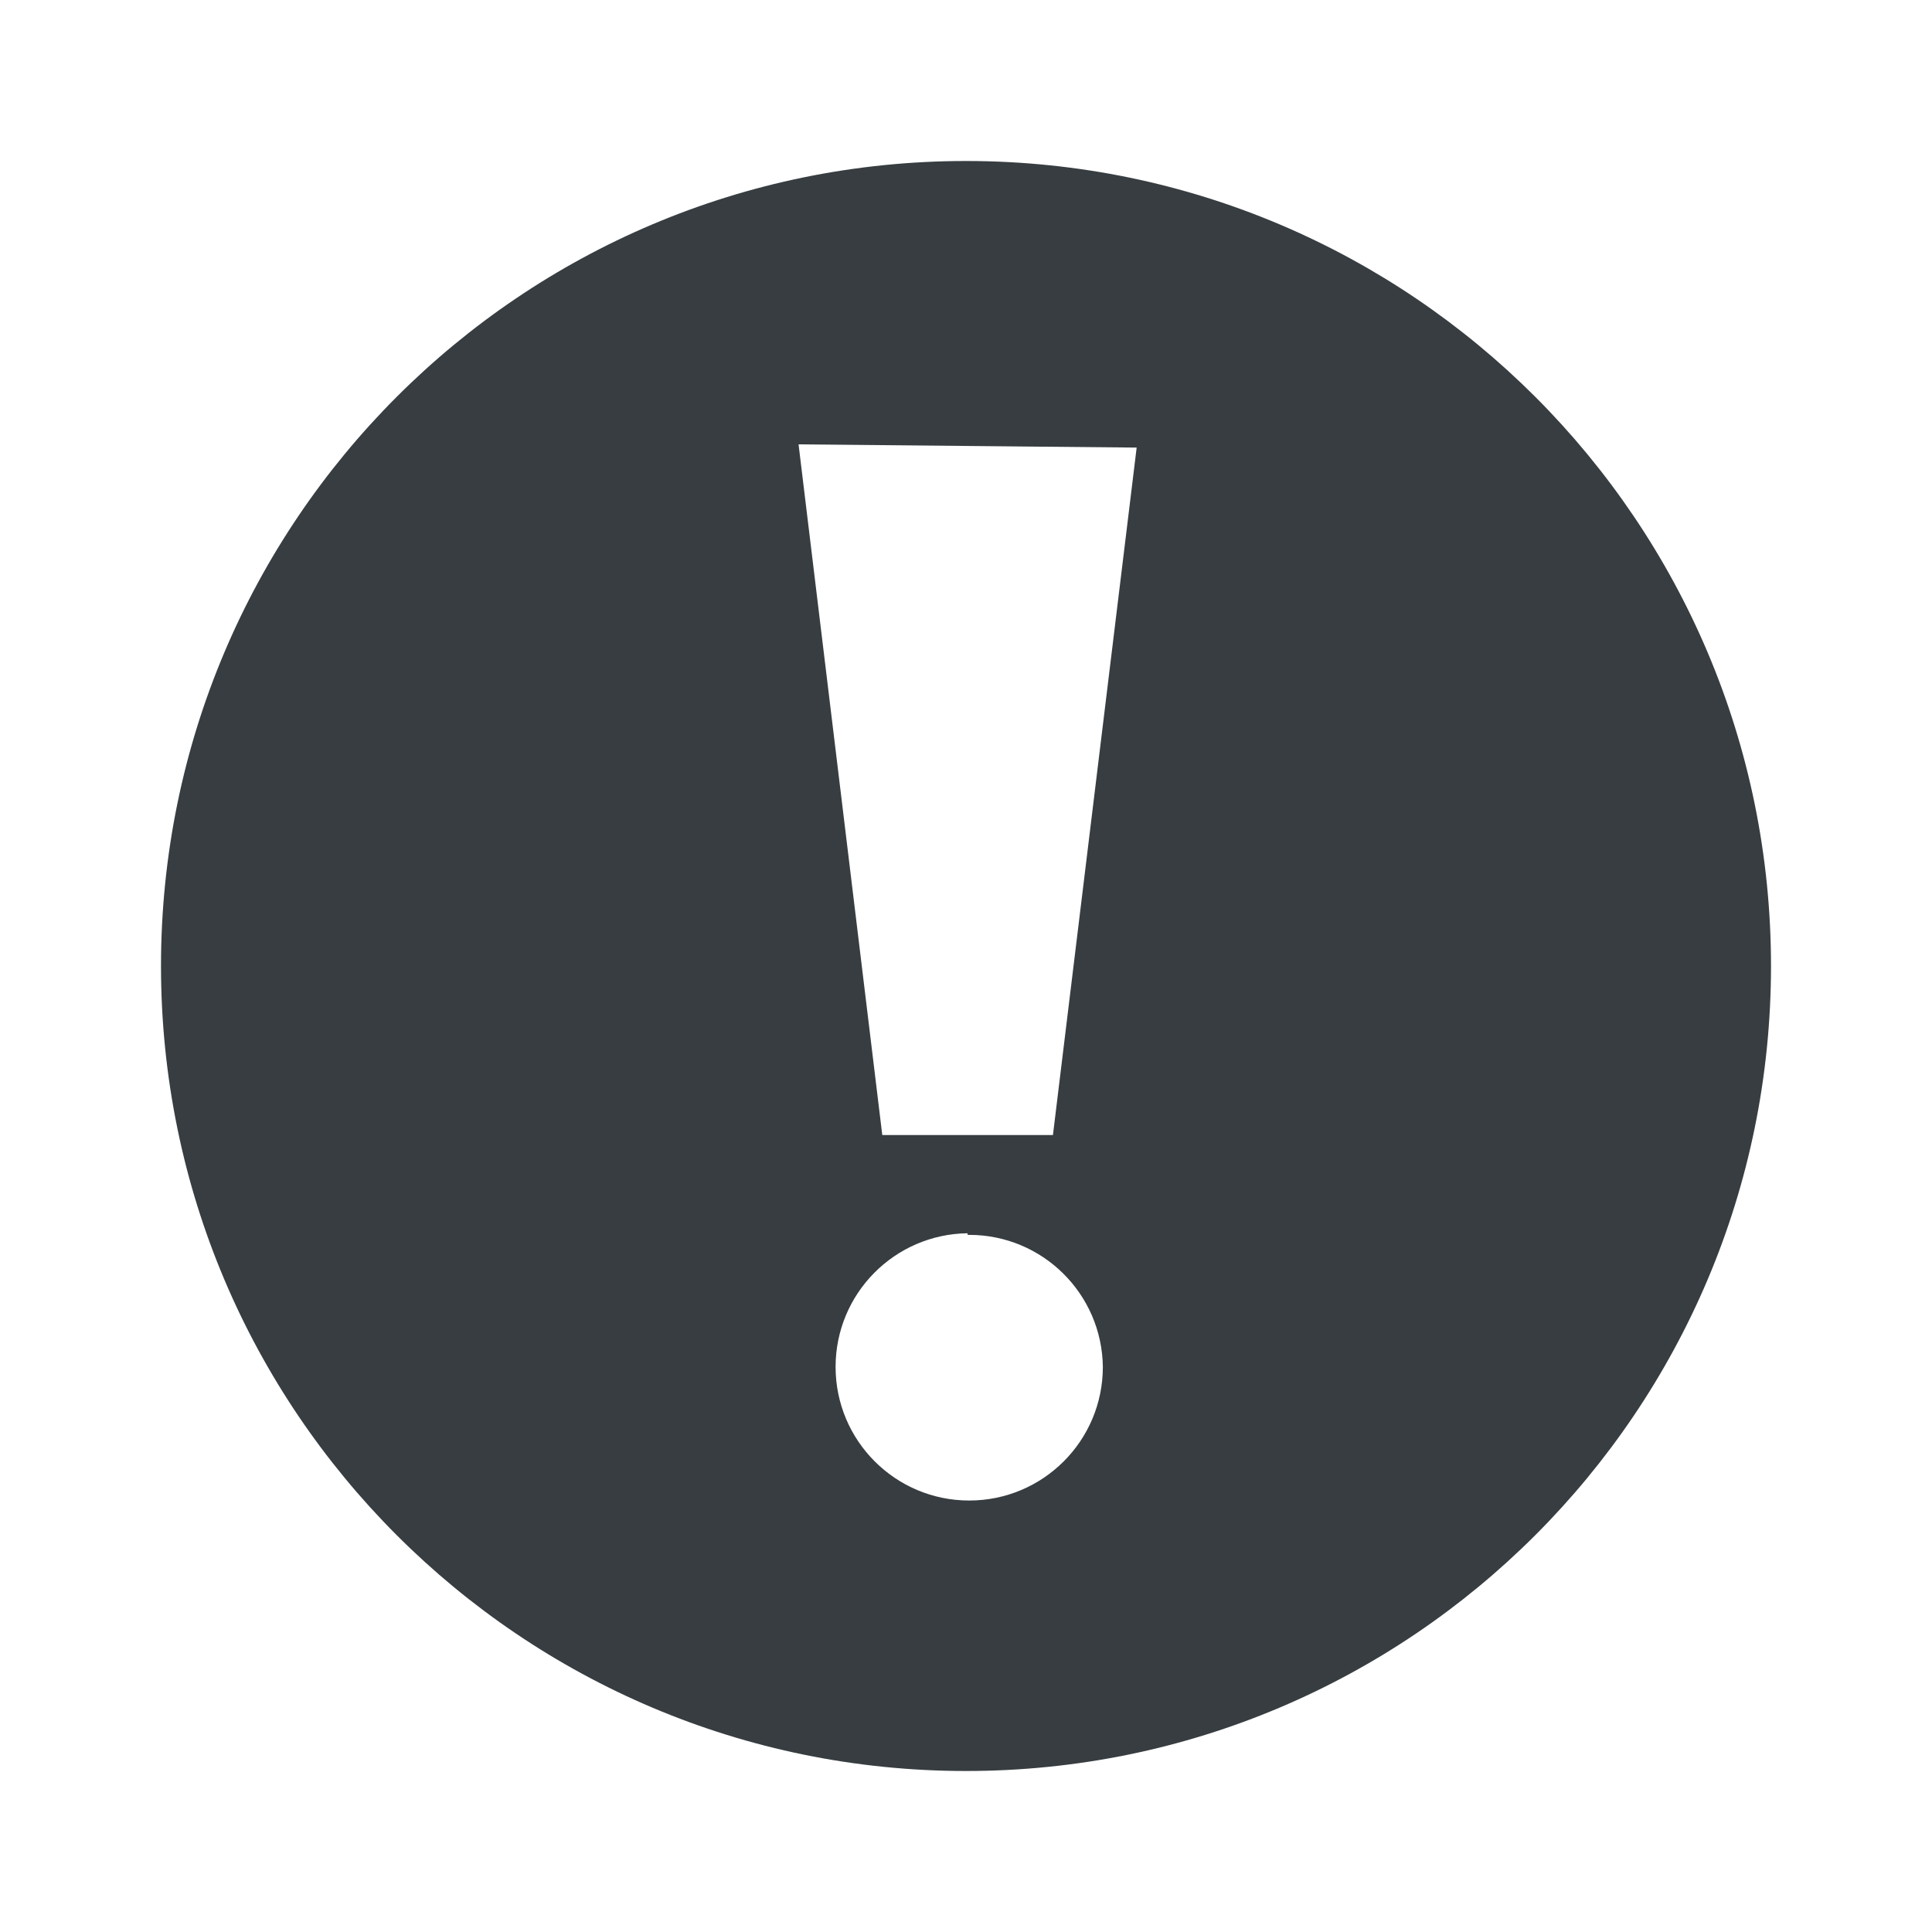
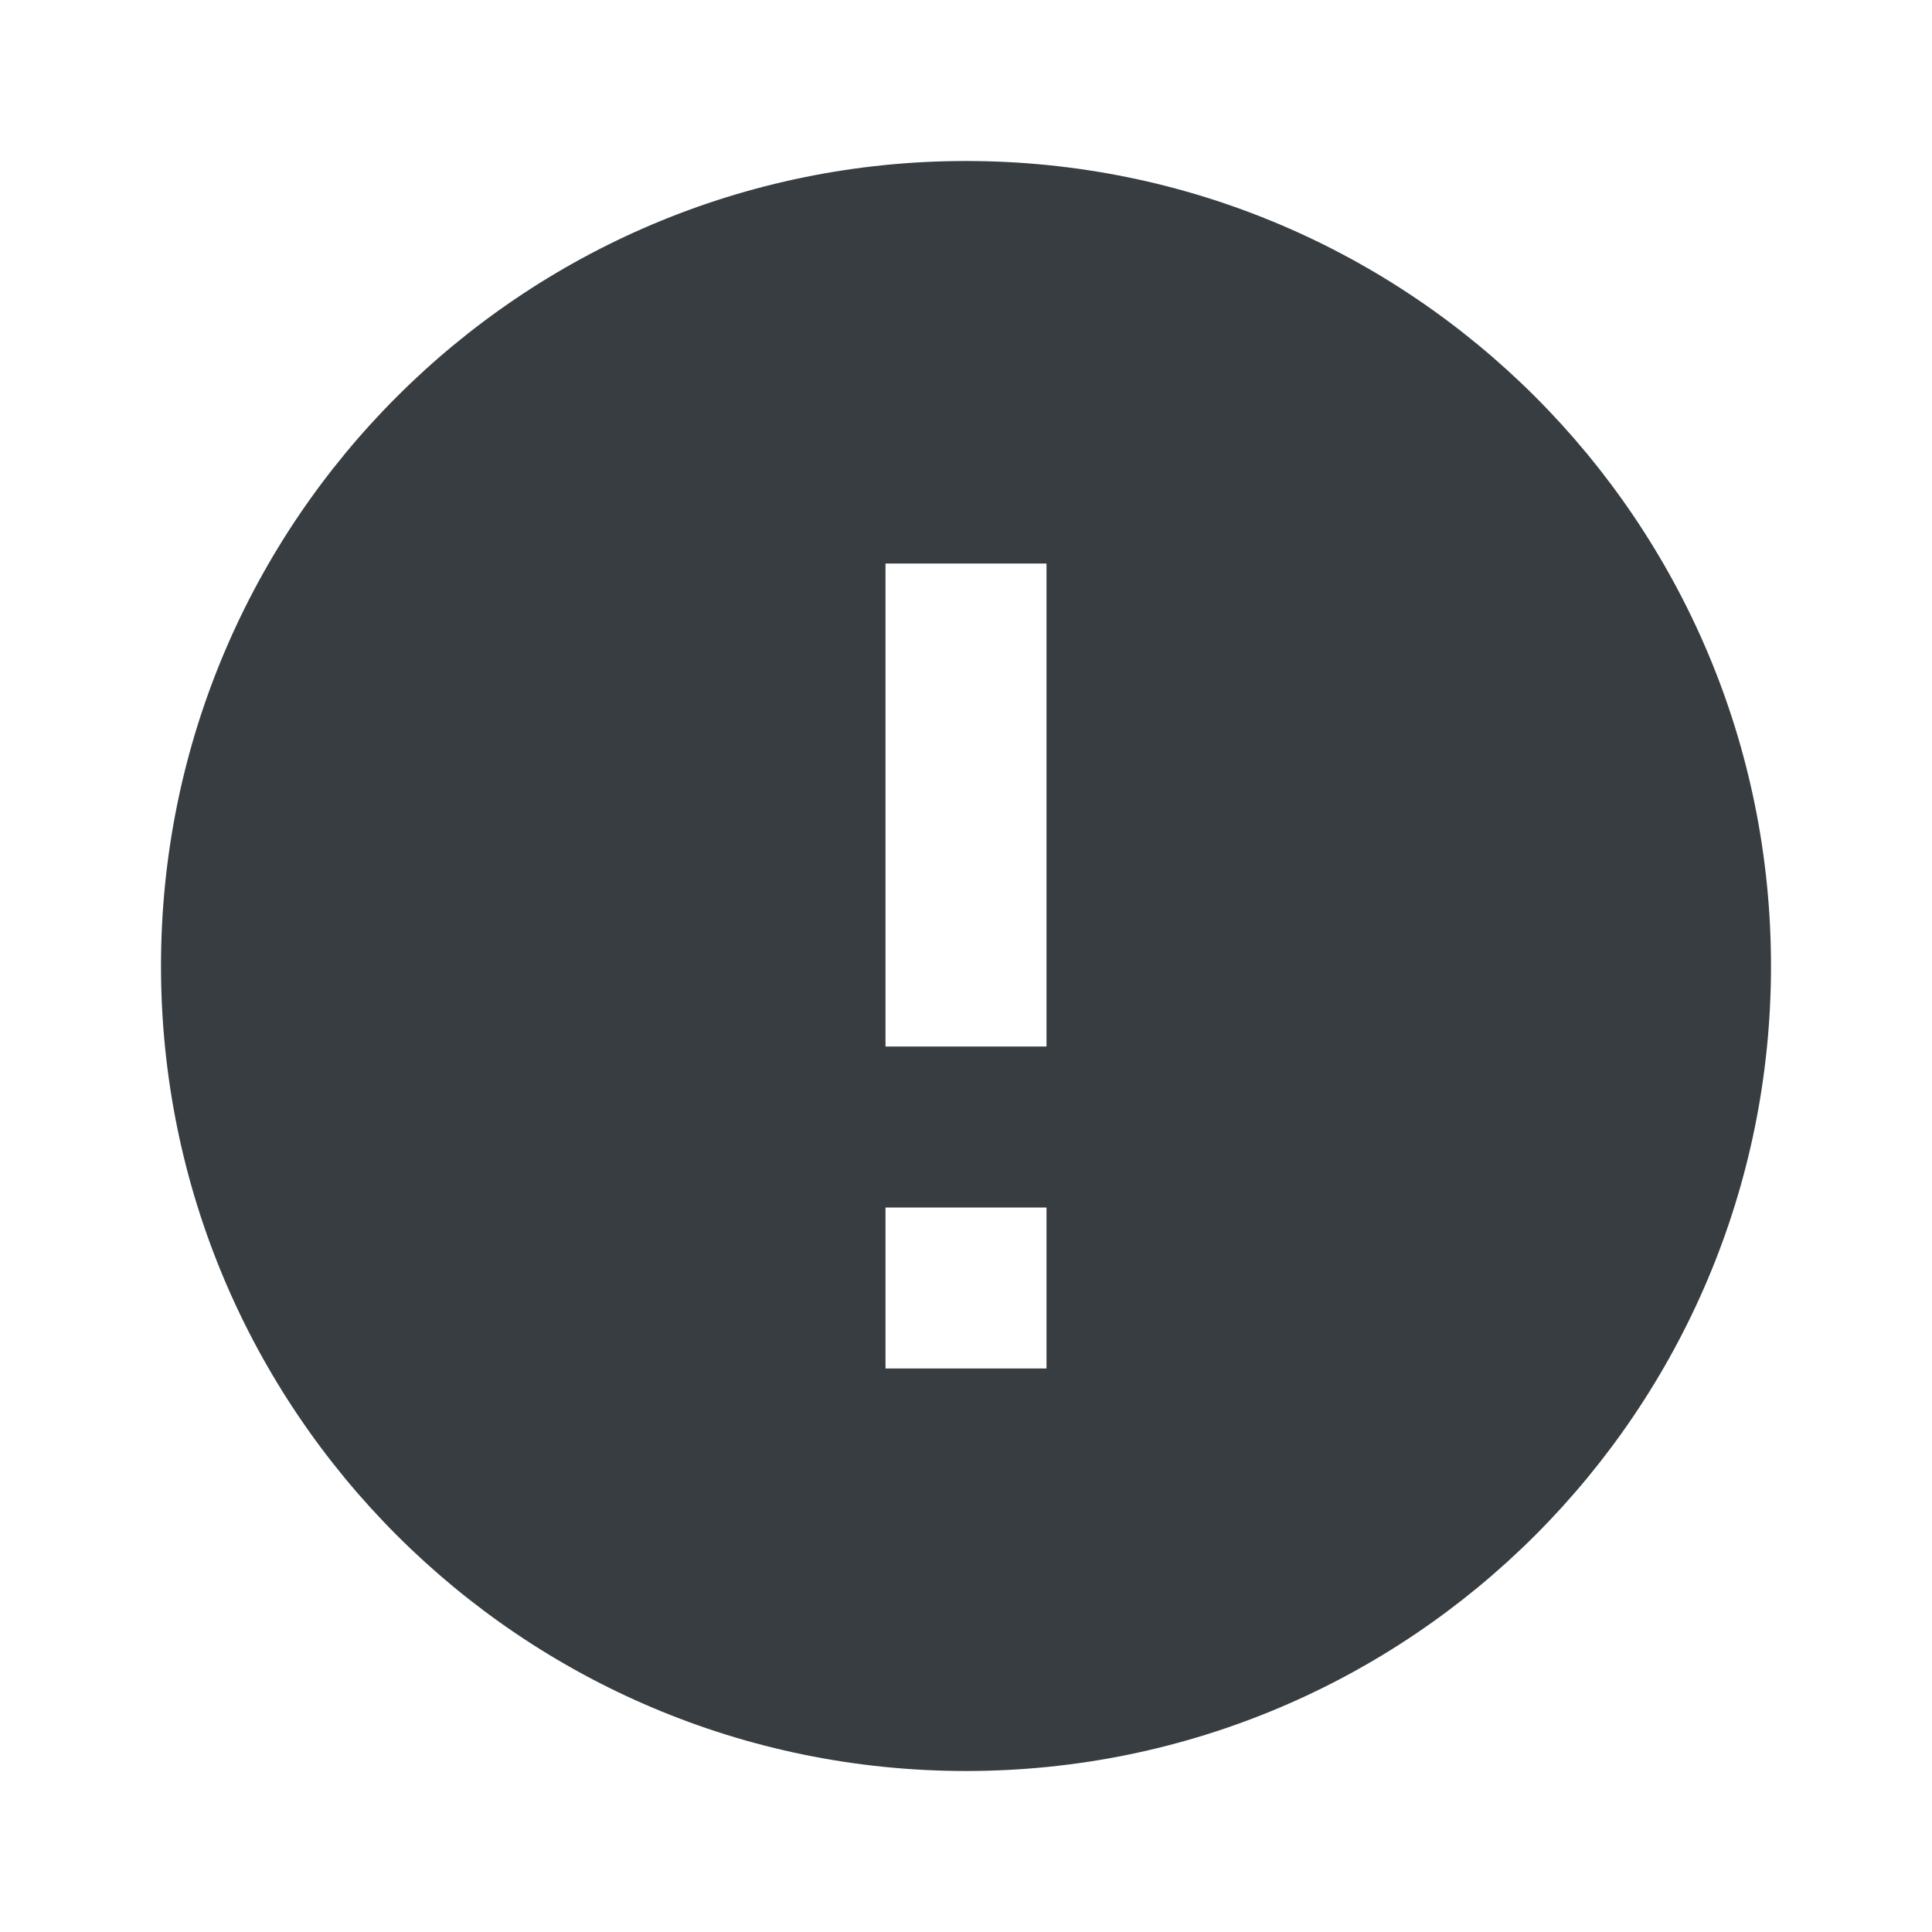
<svg xmlns="http://www.w3.org/2000/svg" width="24" height="24" viewBox="0 0 24 24" fill="none">
-   <path d="M12.02 2C17.534 2.011 22 6.484 22 12C22 17.523 17.523 22 12 22C6.477 22 2 17.523 2 12C2 6.477 6.477 2 12 2C12.007 2 12.014 2 12.021 2H12.02V2ZM9.92 5.52L10.96 14.1H13.08L14.12 5.56L9.92 5.52ZM12.02 15.32C11.112 15.331 10.38 16.07 10.38 16.98C10.38 17.897 11.123 18.64 12.04 18.64C12.957 18.64 13.7 17.897 13.7 16.98C13.689 16.072 12.95 15.34 12.04 15.34C12.033 15.34 12.026 15.34 12.019 15.34H12.02V15.32Z" fill="#373D40" />
+   <path d="M12 22C6.477 22 2 17.523 2 12C2 6.477 6.477 2 12 2C17.523 2 22 6.477 22 12C22 17.523 17.523 22 12 22ZM11 15V17H13V15H11ZM11 7V13H13V7H11Z" fill="#373D40" />
</svg>
